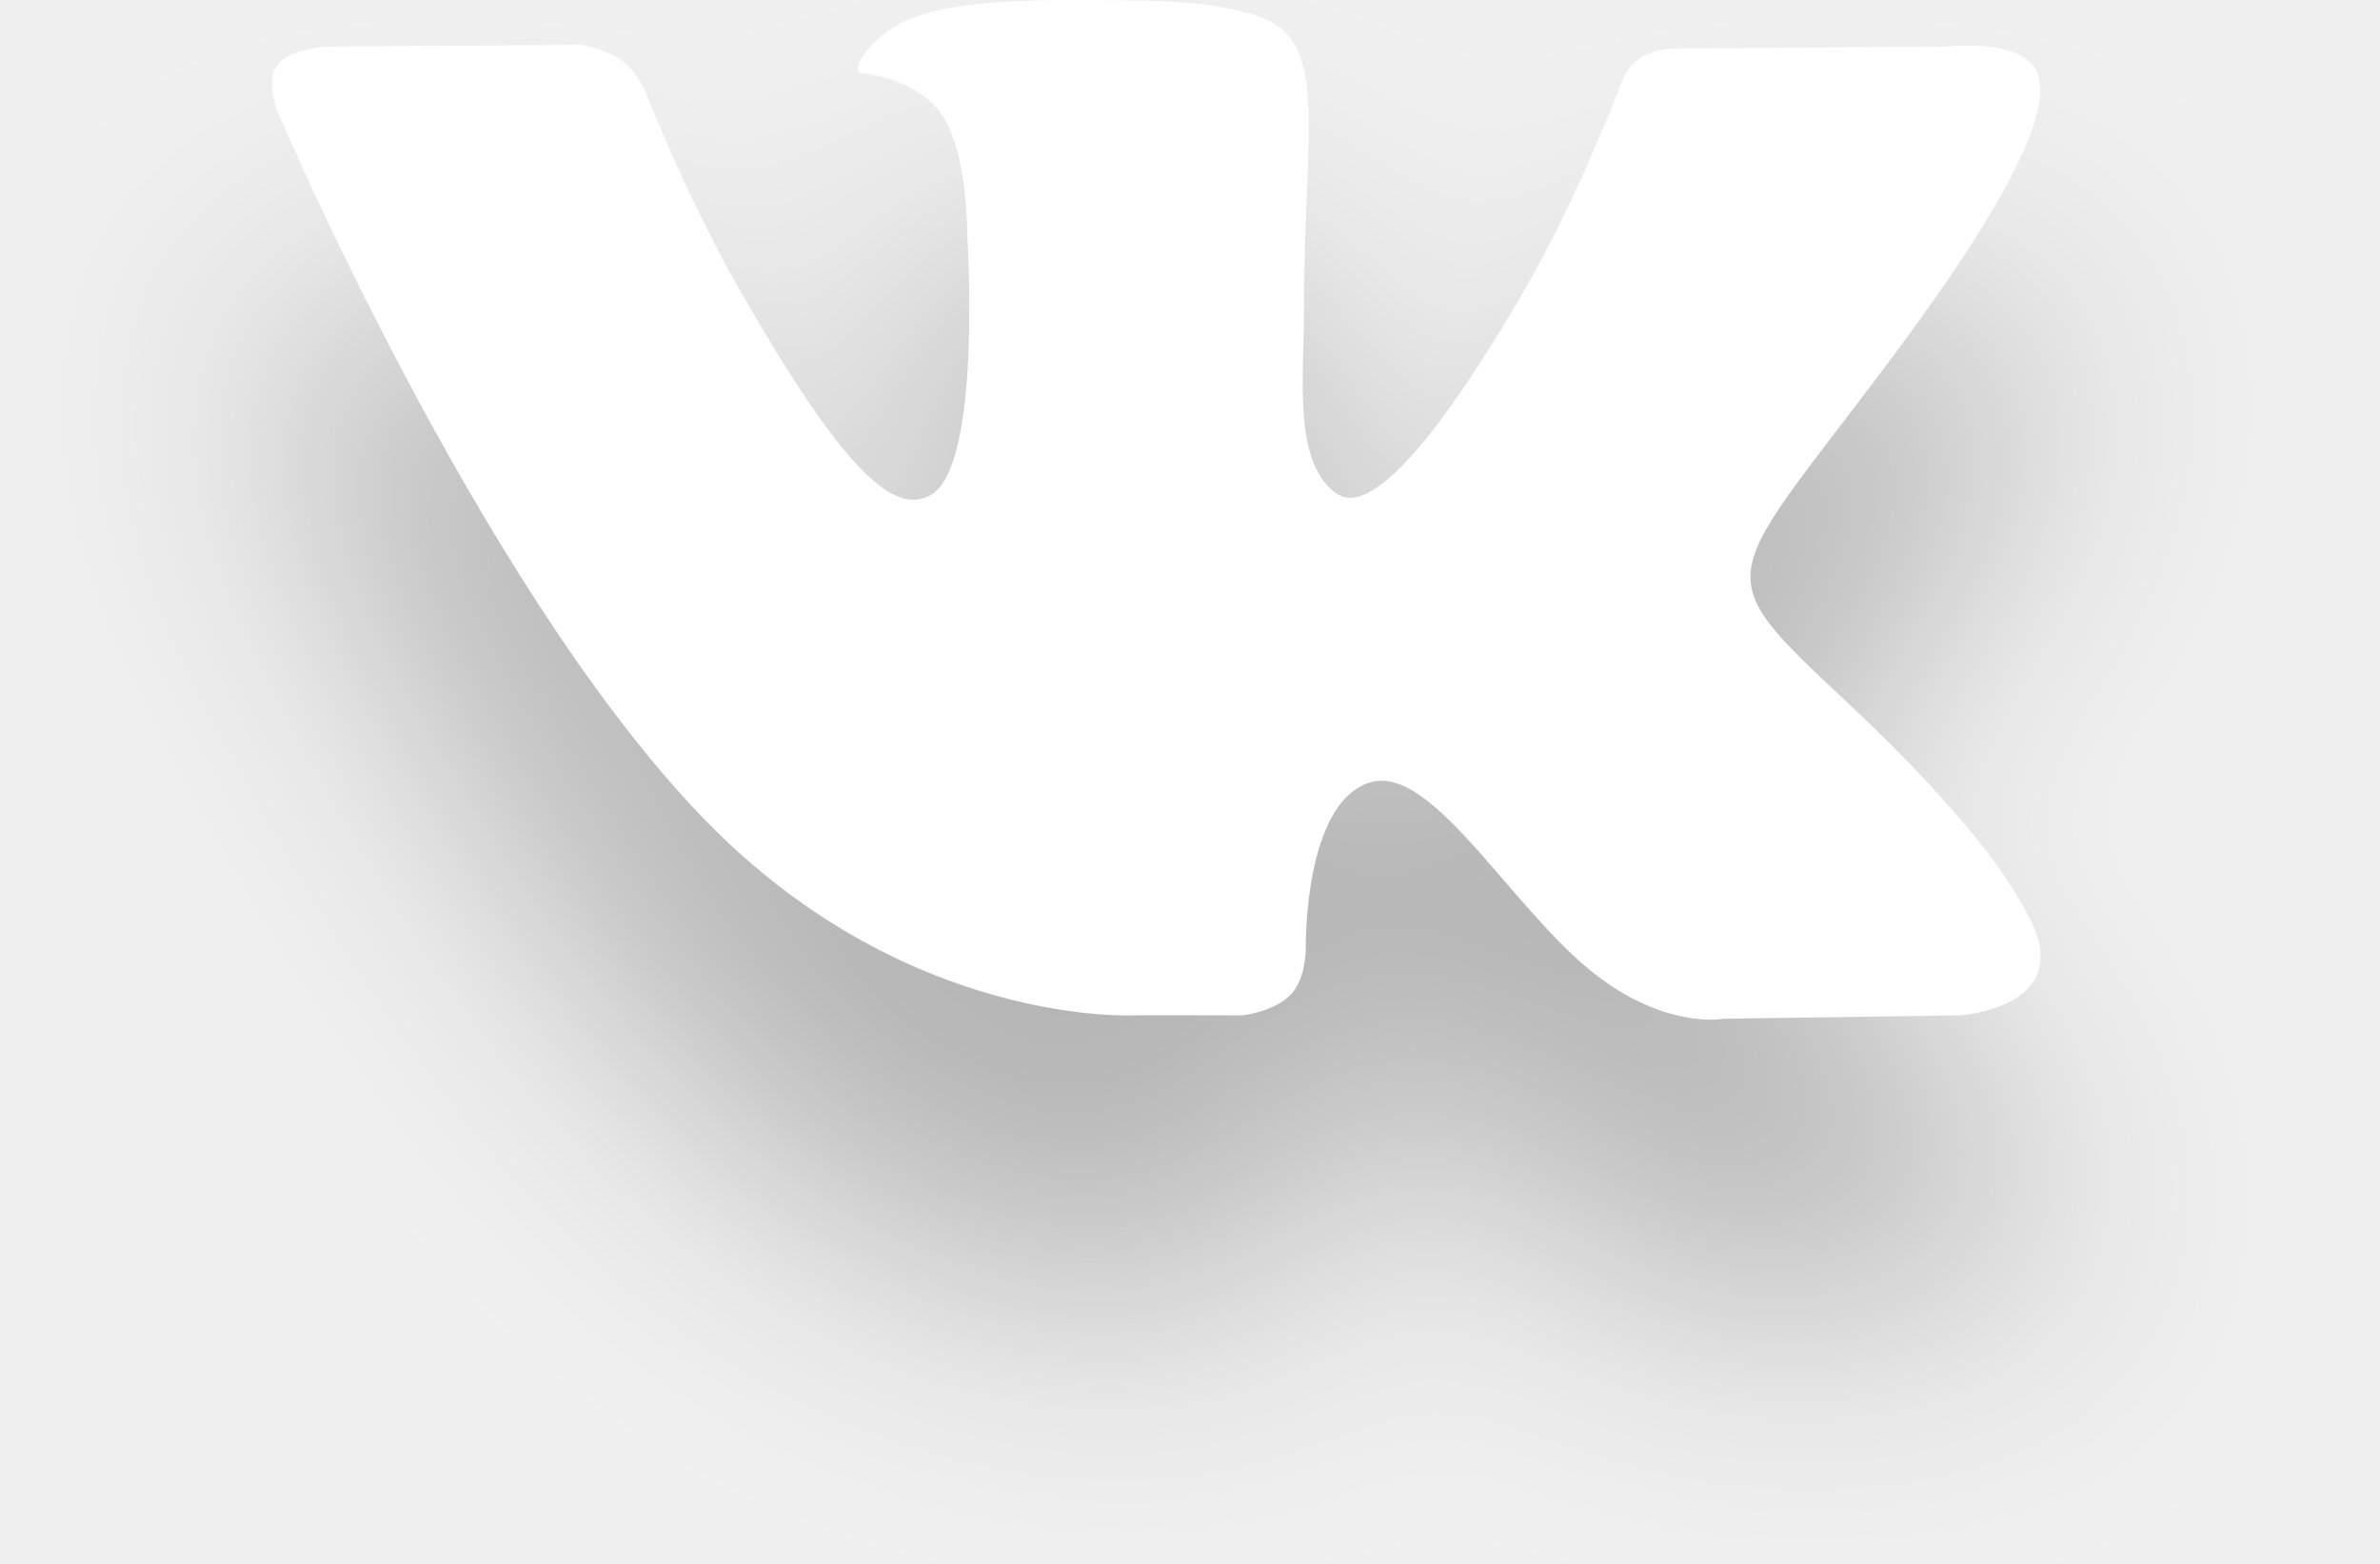
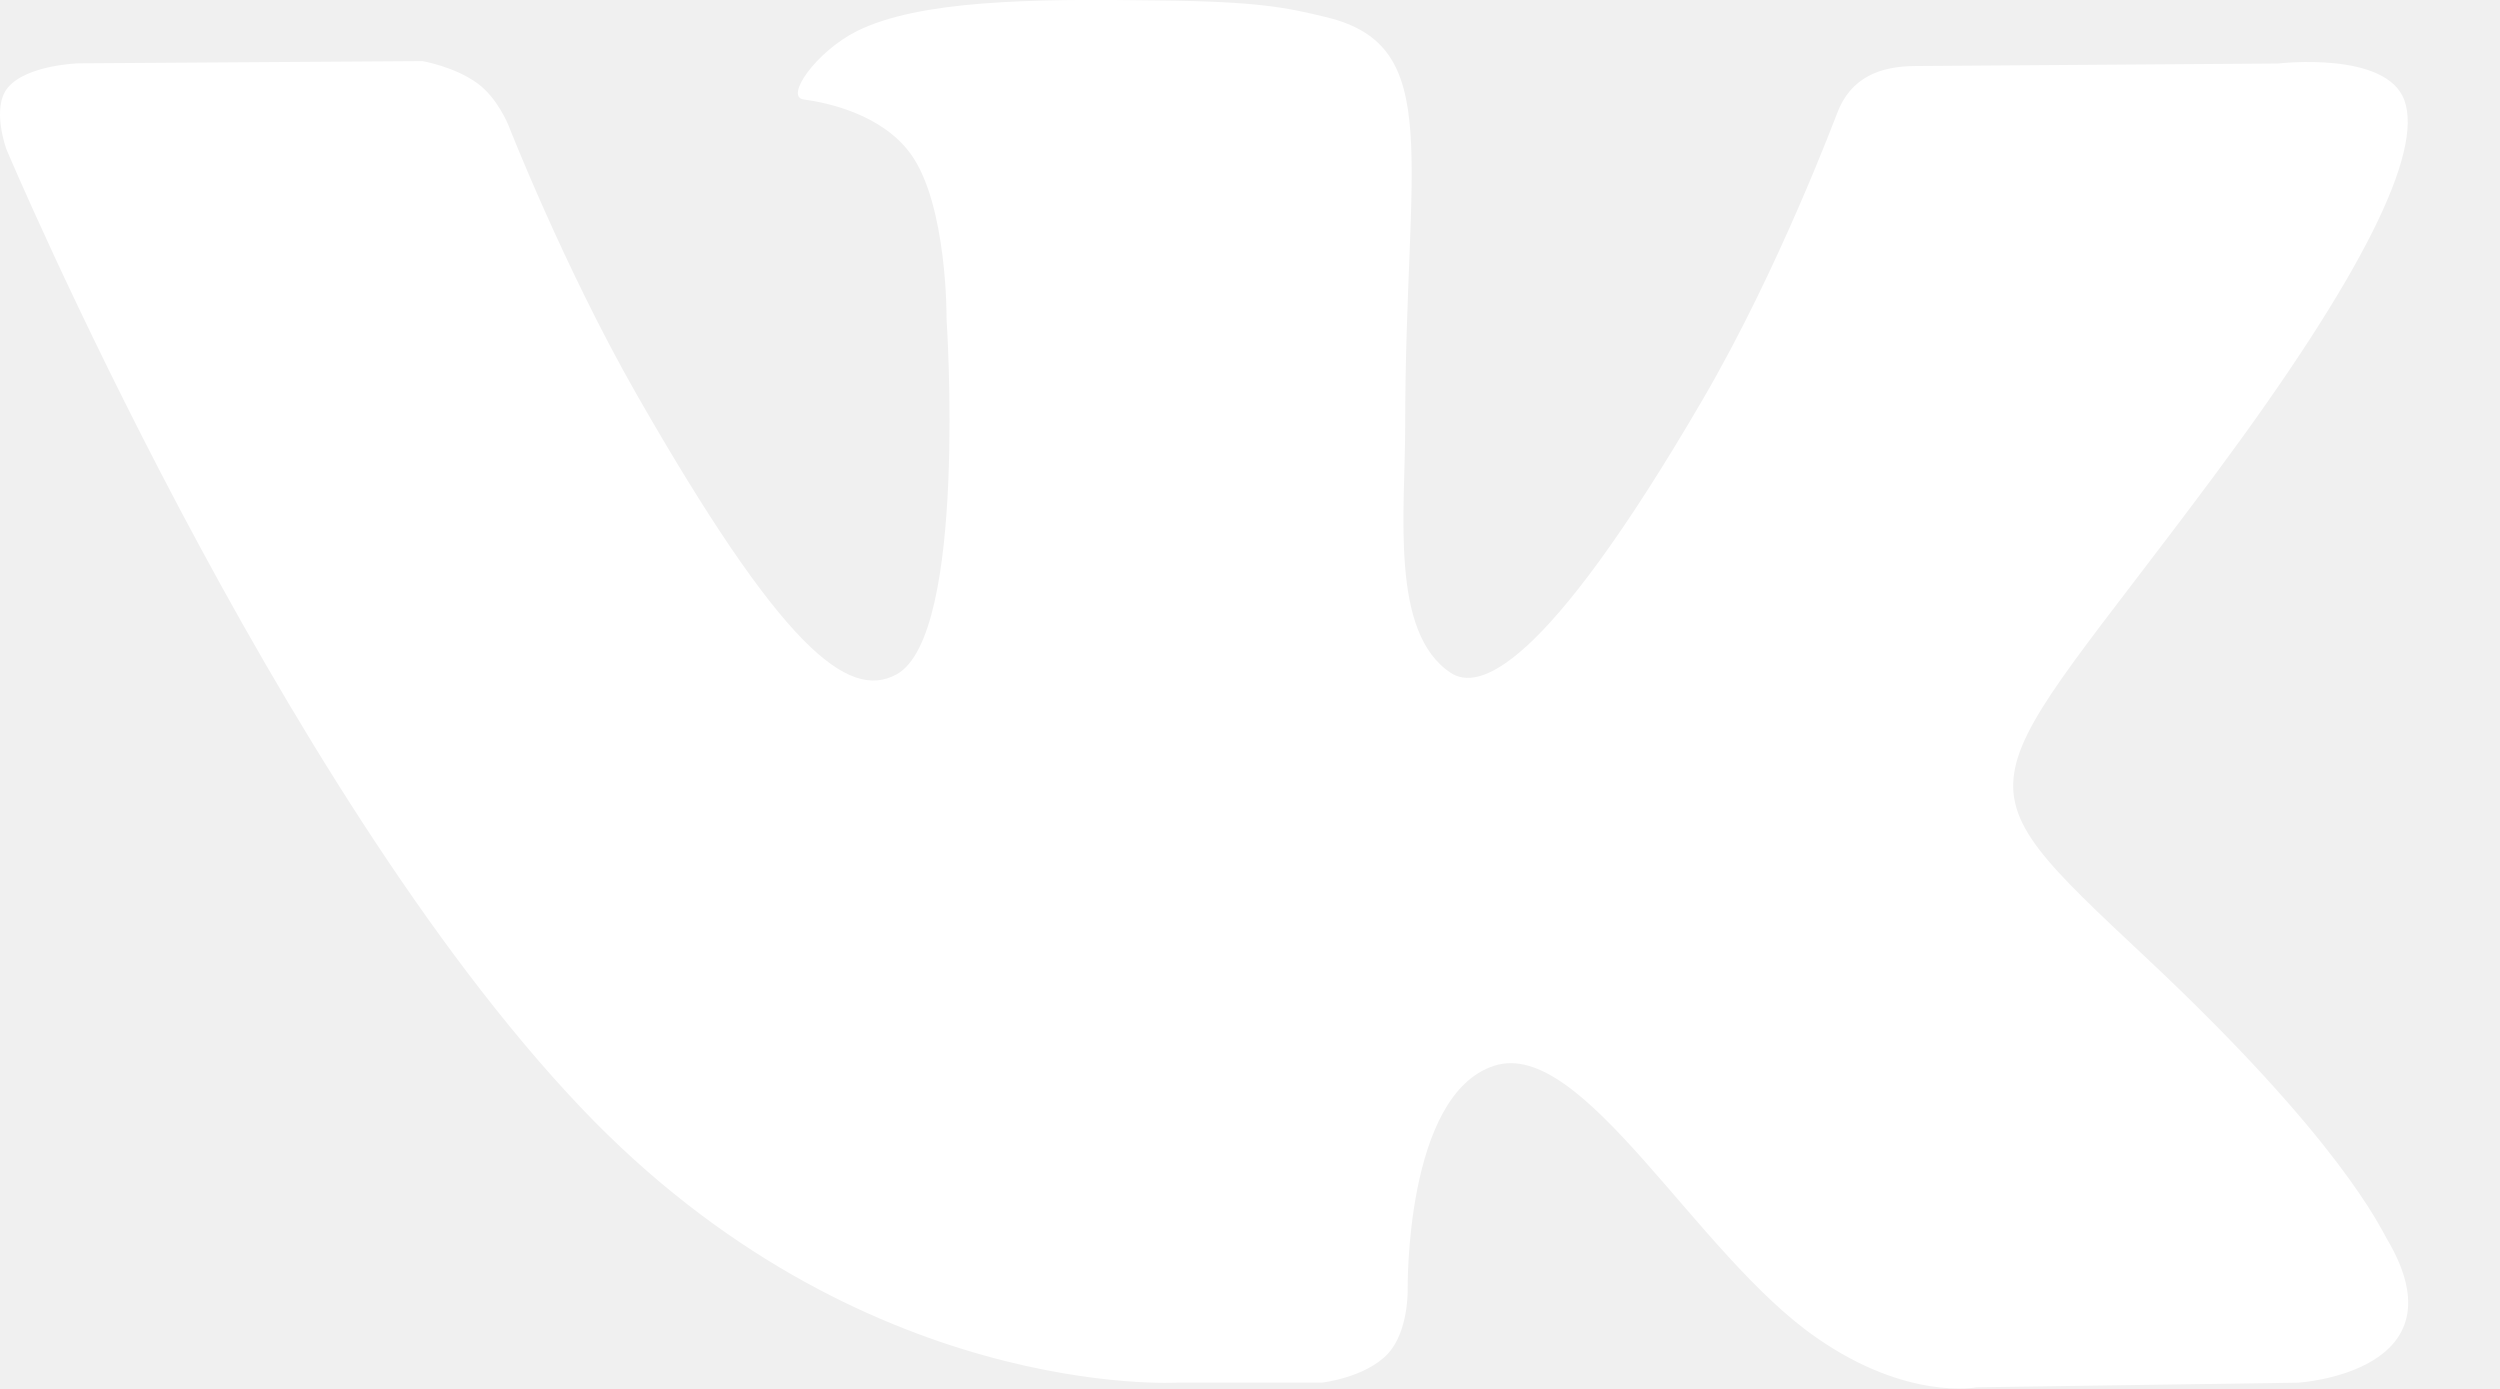
- <svg xmlns="http://www.w3.org/2000/svg" width="35" height="23" viewBox="0 0 35 23" fill="none">
-   <g filter="url(#filter0_d)">
-     <path d="M20.138 11.51C21.094 11.201 22.318 13.55 23.621 14.449C24.599 15.13 25.348 14.983 25.348 14.983L28.821 14.933C28.821 14.933 30.636 14.821 29.778 13.379C29.707 13.259 29.275 12.31 27.193 10.357C25.016 8.314 25.311 8.645 27.932 5.113C29.529 2.96 30.168 1.645 29.968 1.085C29.776 0.546 28.603 0.686 28.603 0.686L24.69 0.713C24.309 0.714 23.986 0.832 23.839 1.228C23.836 1.232 23.218 2.894 22.394 4.307C20.653 7.296 19.958 7.455 19.67 7.268C19.009 6.835 19.176 5.531 19.176 4.604C19.176 1.707 19.608 0.499 18.33 0.187C17.903 0.083 17.591 0.015 16.502 0.005C15.11 -0.016 13.928 0.005 13.258 0.334C12.813 0.557 12.472 1.046 12.679 1.074C12.939 1.109 13.522 1.234 13.834 1.66C14.235 2.212 14.223 3.449 14.223 3.449C14.223 3.449 14.452 6.86 13.683 7.283C13.155 7.573 12.433 6.981 10.88 4.267C10.087 2.879 9.488 1.345 9.488 1.345C9.488 1.345 9.372 1.06 9.162 0.904C8.912 0.719 8.562 0.66 8.562 0.66L4.848 0.684C4.848 0.684 4.29 0.7 4.085 0.946C3.903 1.164 4.07 1.614 4.07 1.614C4.07 1.614 6.979 8.495 10.273 11.961C13.293 15.143 16.725 14.932 16.725 14.932H18.28C18.28 14.932 18.749 14.878 18.989 14.62C19.213 14.38 19.203 13.929 19.203 13.929C19.203 13.929 19.172 11.82 20.138 11.51Z" fill="white" />
-   </g>
-   <defs>
-     <filter id="filter0_d" x="0" y="-0.001" width="34.008" height="22.997" filterUnits="userSpaceOnUse" color-interpolation-filters="sRGB">
-       <feFlood flood-opacity="0" result="BackgroundImageFix" />
-       <feColorMatrix in="SourceAlpha" type="matrix" values="0 0 0 0 0 0 0 0 0 0 0 0 0 0 0 0 0 0 127 0" />
-       <feOffset dy="4" />
-       <feGaussianBlur stdDeviation="2" />
-       <feColorMatrix type="matrix" values="0 0 0 0 0 0 0 0 0 0 0 0 0 0 0 0 0 0 0.25 0" />
-       <feBlend mode="normal" in2="BackgroundImageFix" result="effect1_dropShadow" />
-       <feBlend mode="normal" in="SourceGraphic" in2="effect1_dropShadow" result="shape" />
-     </filter>
-   </defs>
+ <svg xmlns="http://www.w3.org/2000/svg" width="27" height="15" viewBox="0 0 27 15" fill="none">
+   <path d="M16.138 11.51C17.094 11.201 18.318 13.55 19.621 14.449C20.599 15.13 21.348 14.983 21.348 14.983L24.821 14.933C24.821 14.933 26.636 14.821 25.778 13.379C25.707 13.259 25.275 12.31 23.193 10.357C21.016 8.314 21.311 8.645 23.932 5.113C25.529 2.96 26.168 1.645 25.968 1.085C25.776 0.546 24.603 0.686 24.603 0.686L20.69 0.713C20.309 0.714 19.986 0.832 19.839 1.228C19.836 1.232 19.218 2.894 18.394 4.307C16.653 7.296 15.958 7.455 15.67 7.268C15.009 6.835 15.176 5.531 15.176 4.604C15.176 1.707 15.608 0.499 14.33 0.187C13.903 0.083 13.591 0.015 12.502 0.005C11.11 -0.016 9.928 0.005 9.258 0.334C8.813 0.557 8.472 1.046 8.679 1.074C8.939 1.109 9.522 1.234 9.834 1.66C10.235 2.212 10.223 3.449 10.223 3.449C10.223 3.449 10.452 6.86 9.683 7.283C9.155 7.573 8.433 6.981 6.88 4.267C6.087 2.879 5.488 1.345 5.488 1.345C5.488 1.345 5.372 1.06 5.162 0.904C4.912 0.719 4.562 0.66 4.562 0.66L0.848 0.684C0.848 0.684 0.29 0.7 0.085 0.946C-0.097 1.164 0.07 1.614 0.07 1.614C0.07 1.614 2.979 8.495 6.273 11.961C9.293 15.143 12.725 14.932 12.725 14.932H14.28C14.28 14.932 14.749 14.878 14.989 14.62C15.213 14.38 15.203 13.929 15.203 13.929C15.203 13.929 15.172 11.82 16.138 11.51Z" fill="white" />
</svg>
